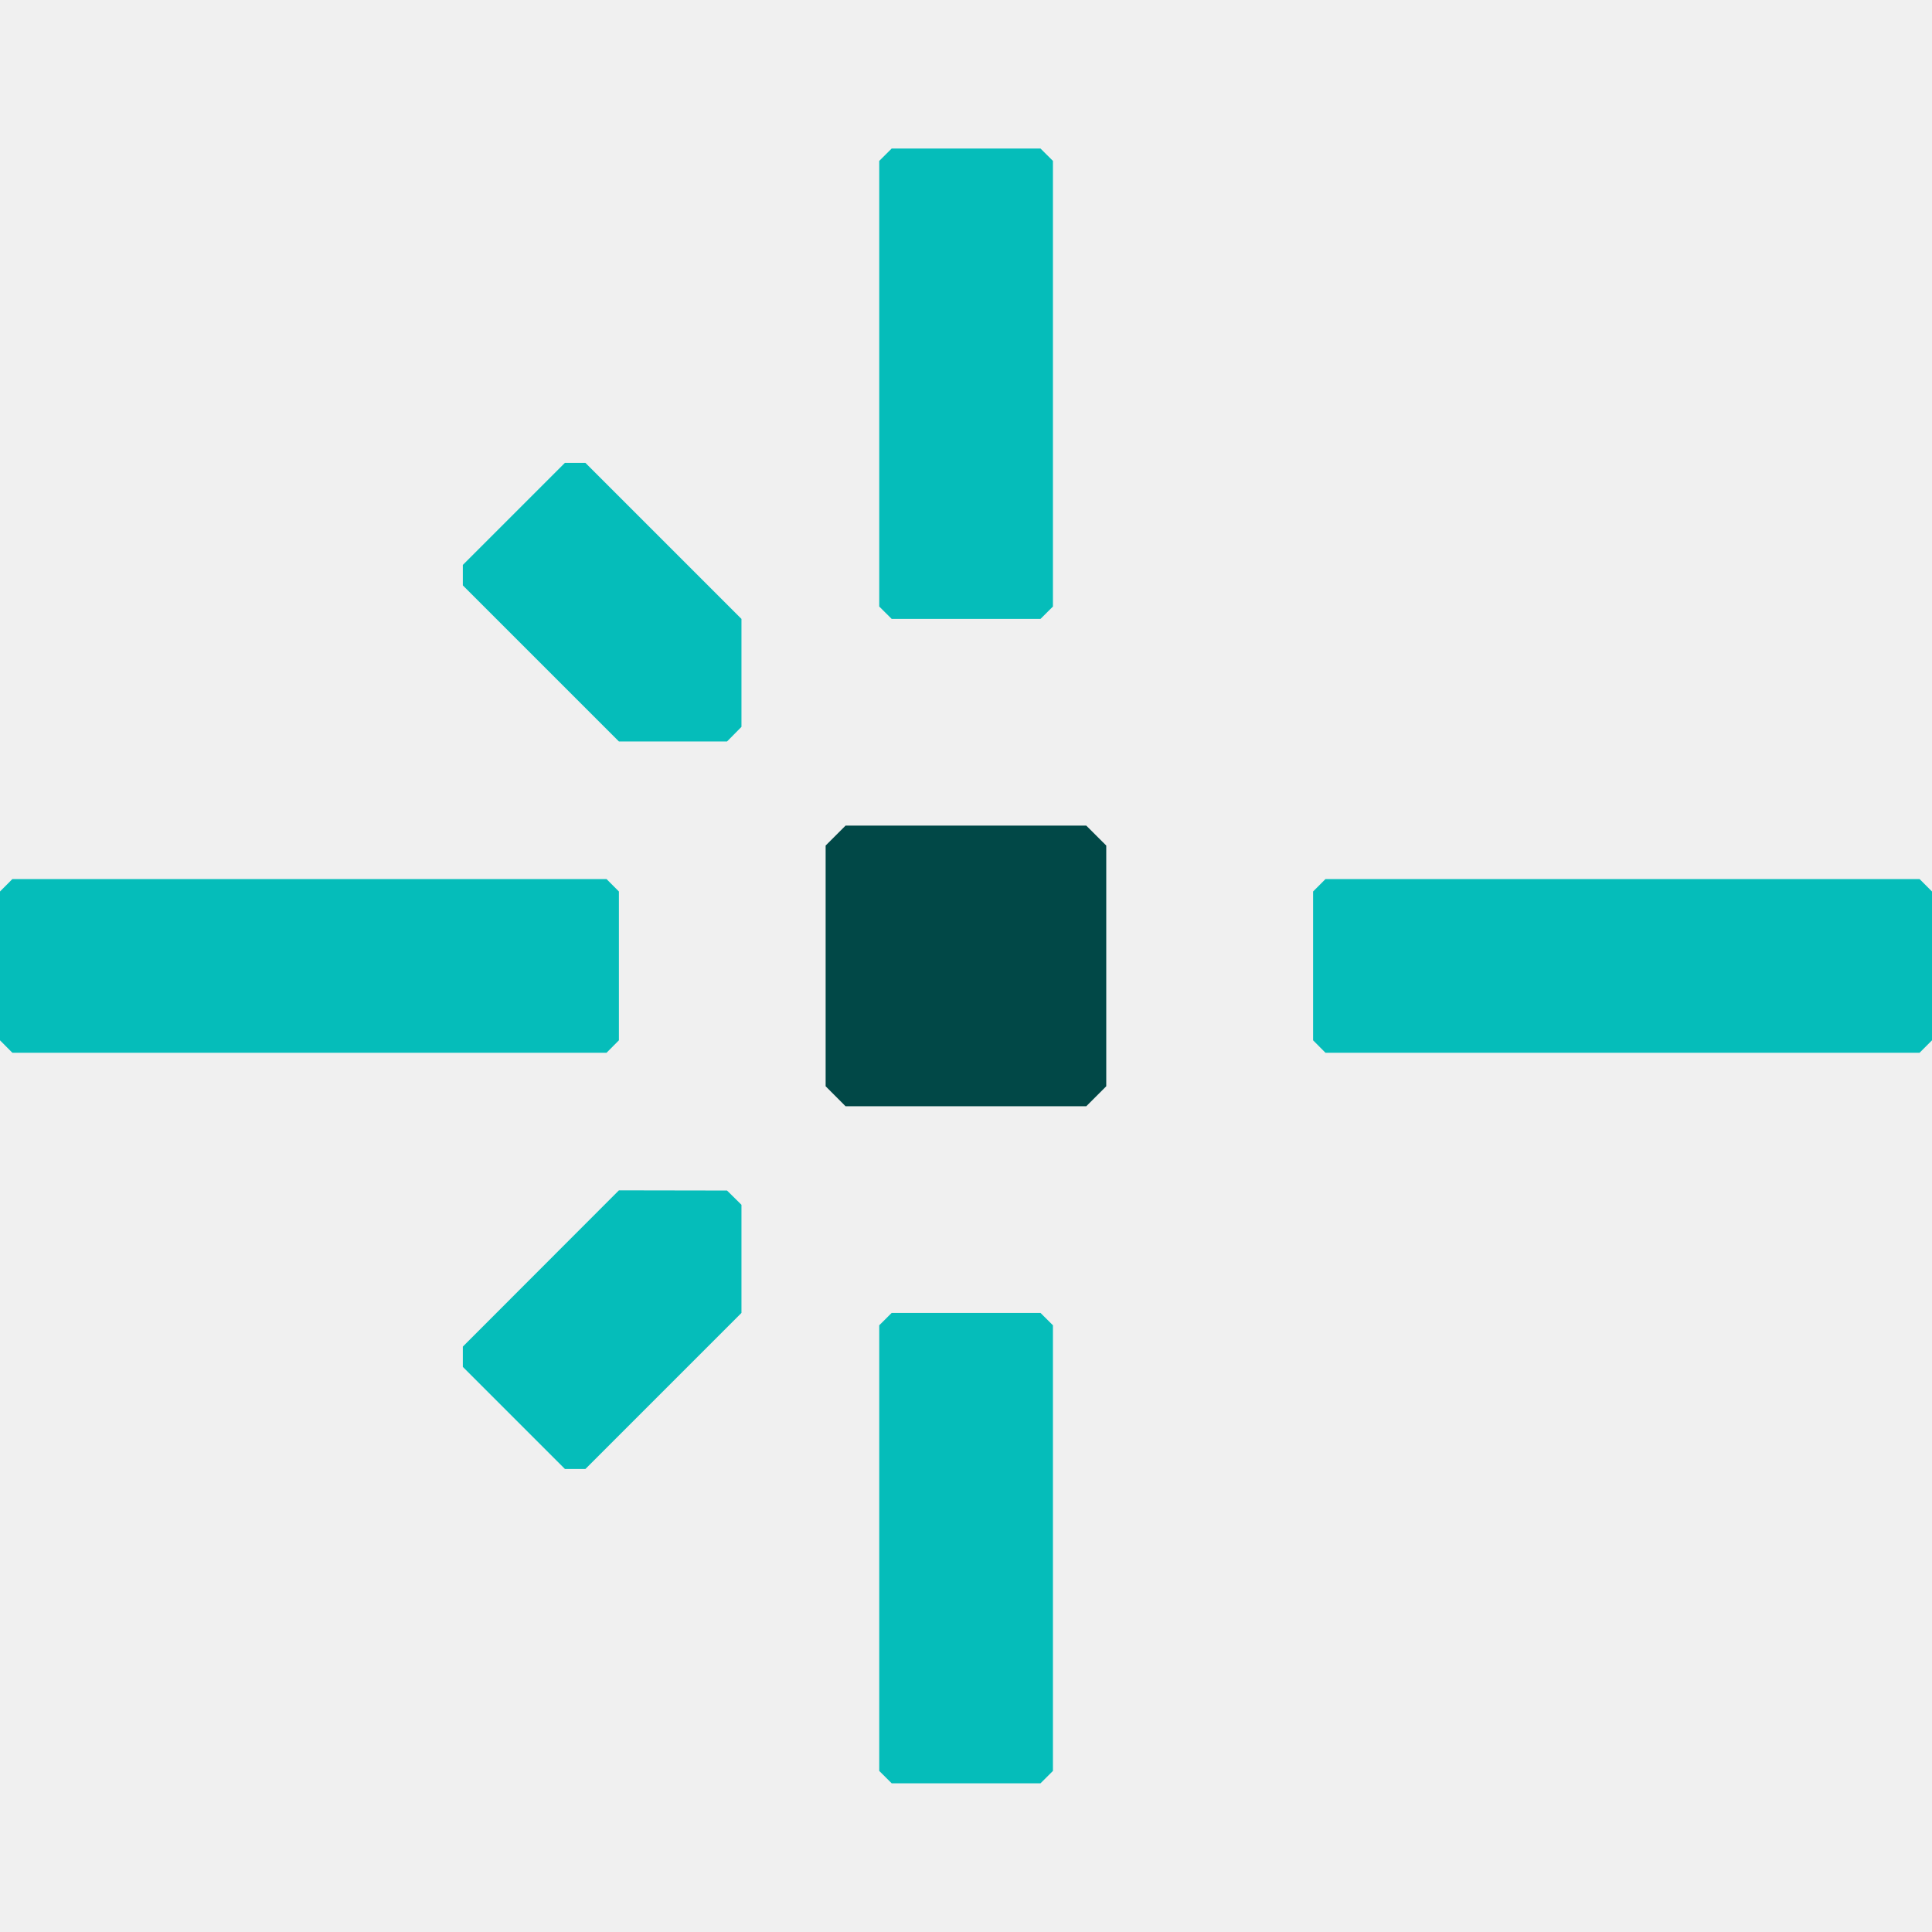
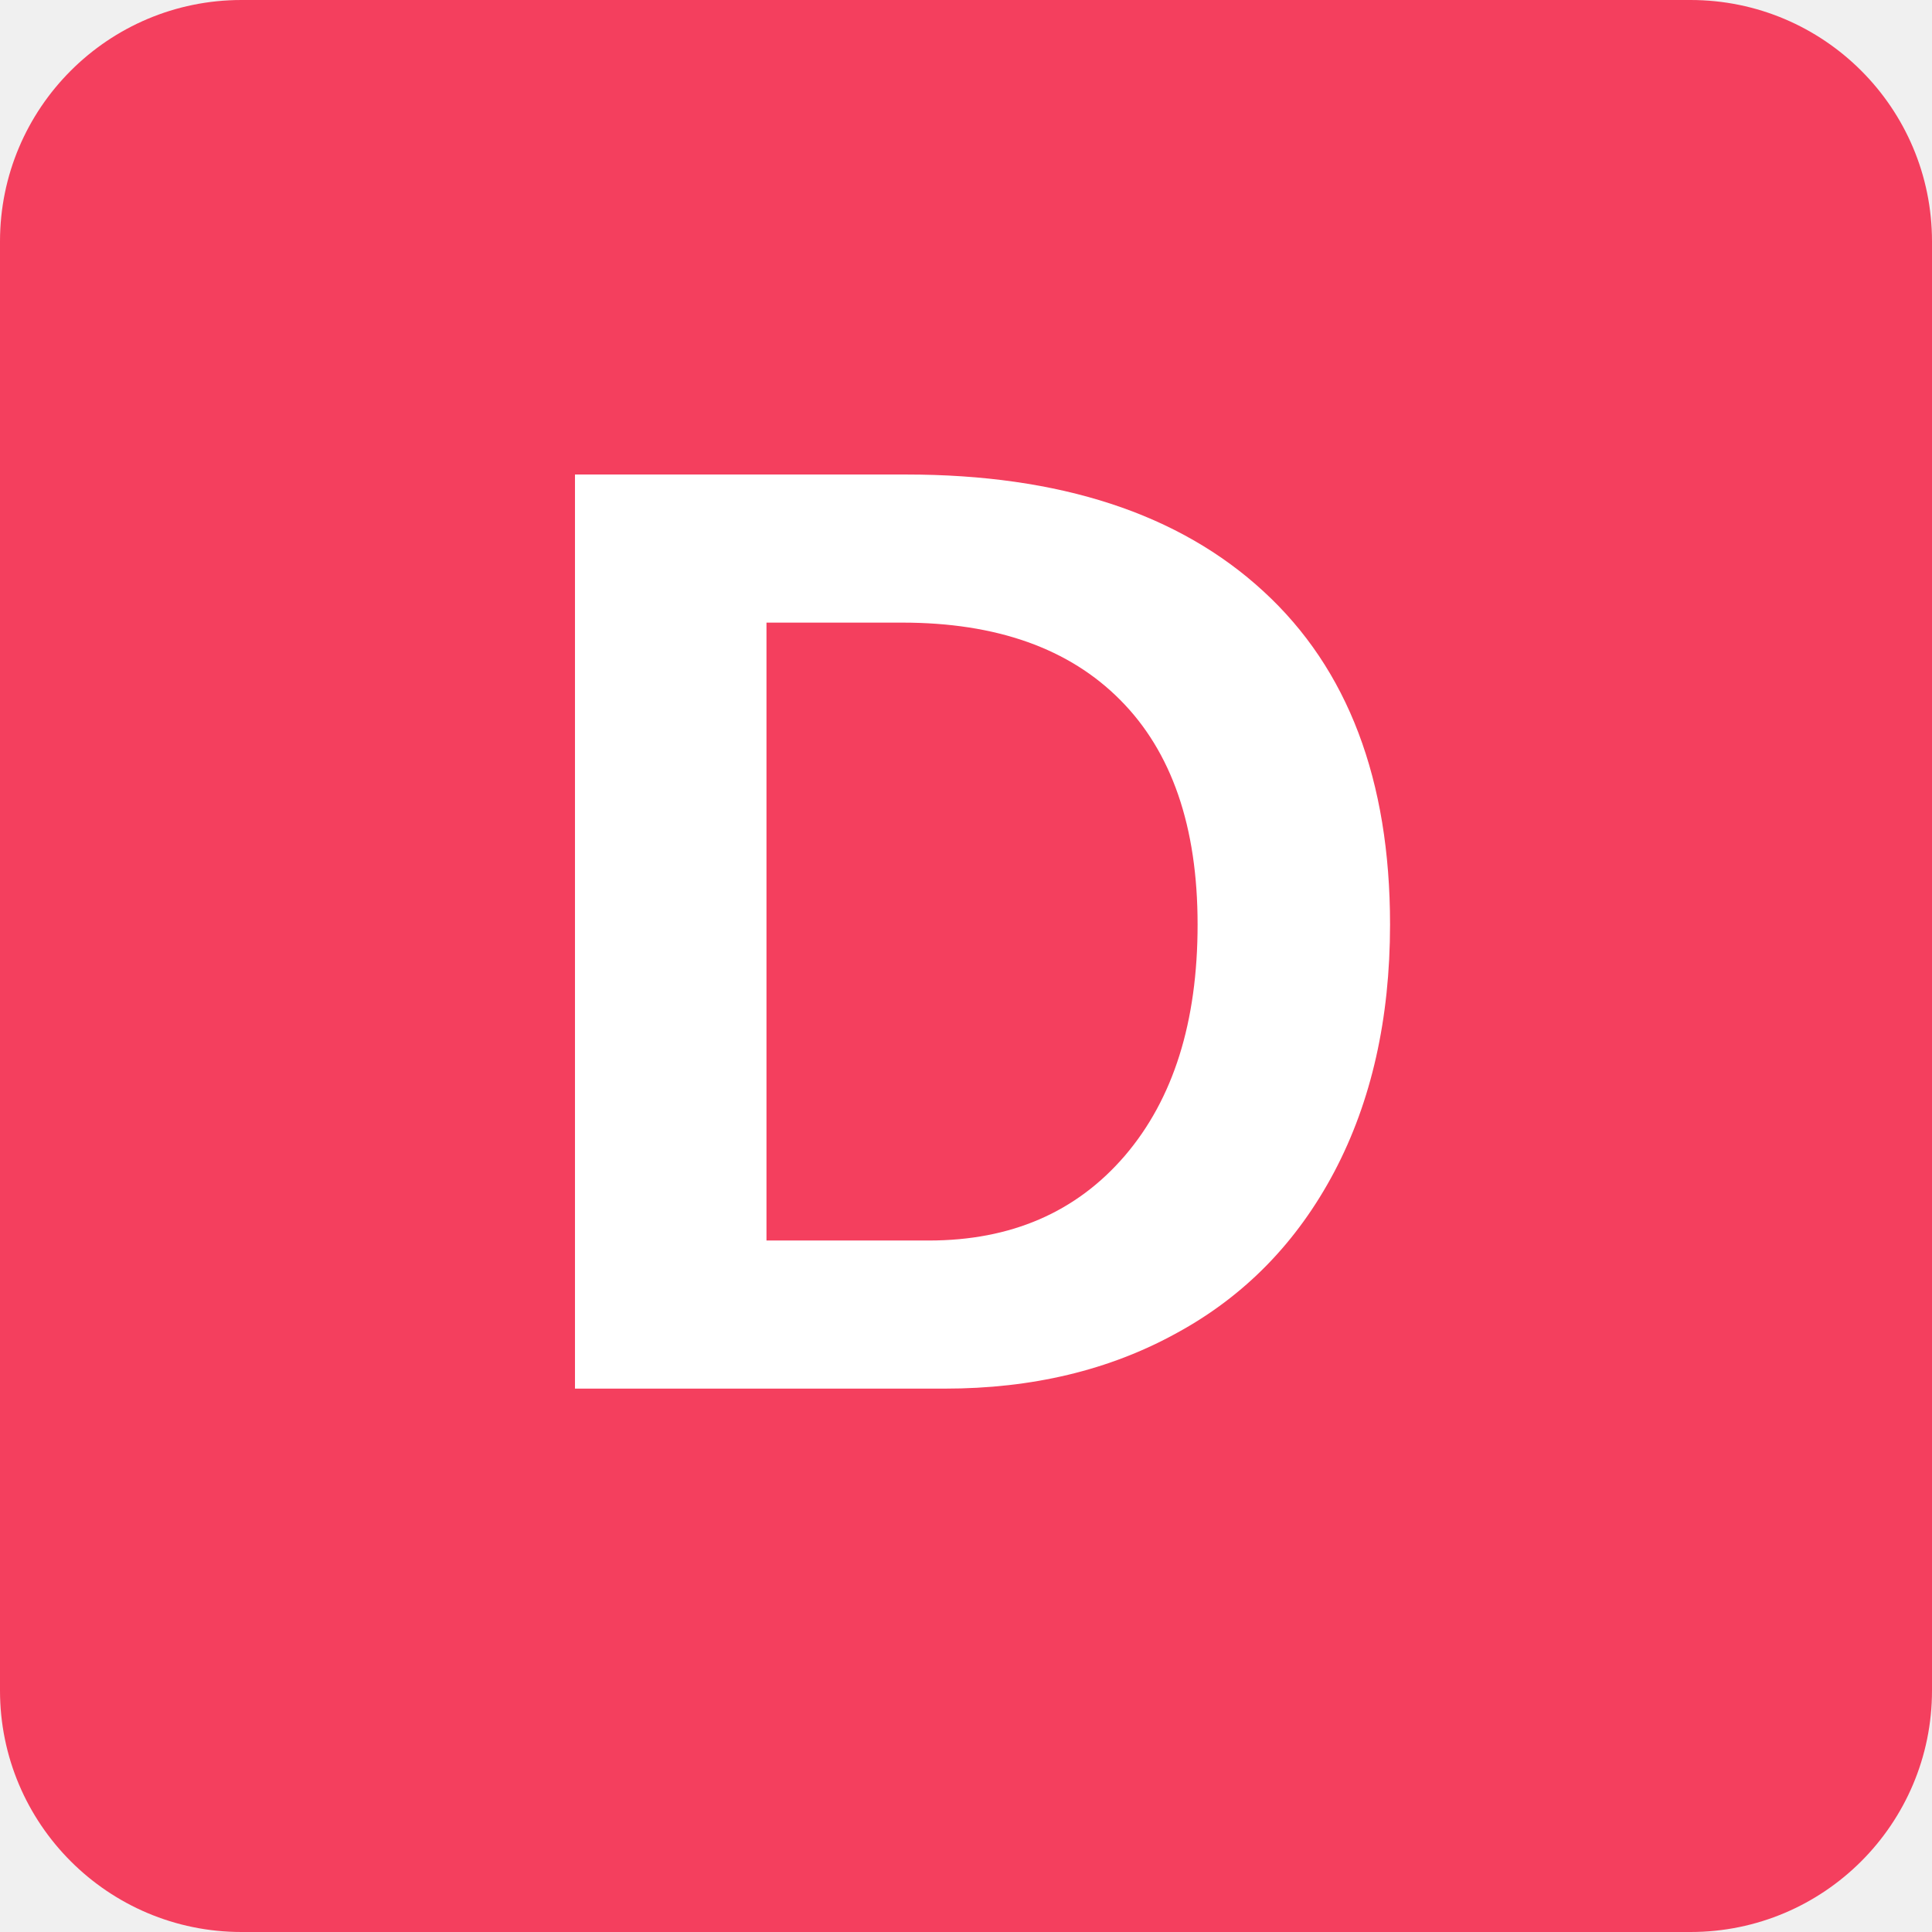
<svg xmlns="http://www.w3.org/2000/svg" width="32" height="32" viewBox="0 0 32 32" fill="none">
-   <style>
-     .favicon-center-dot {
-       fill: #014847;
-     }
- 
-     .favicon-lines {
-       fill: #05BDBA;
-     }
- 
-     @media (prefers-color-scheme: dark) {
-       .favicon-center-dot {
-         fill: #fff;
-       }
- 
-       .favicon-lines {
-         fill: #05BDBA;
-       }
-     }
-   </style>
-   <path class="favicon-center-dot" stroke="none" d="M17.992 18.323H14.005L13.675 17.992V14.005L14.005 13.675H17.992L18.323 14.005V17.992L17.992 18.323Z" />
-   <g class="favicon-lines" stroke="none">
-     <path d="M9.696 24.331H9.357L7.666 22.64V22.304L10.251 19.716L12.042 19.719L12.281 19.955V21.746L9.696 24.331Z" />
-     <path d="M7.666 9.696V9.357L9.357 7.666H9.696L12.281 10.251V12.039L12.042 12.281H10.251L7.666 9.696Z" />
-     <path d="M10.046 17.437H0.205L0 17.231V14.766L0.205 14.56H10.046L10.251 14.766V17.231L10.046 17.437Z" />
-     <path d="M31.794 17.437H21.954L21.749 17.231V14.766L21.954 14.56H31.794L32 14.766V17.231L31.794 17.437Z" />
-     <path d="M14.563 10.046V2.665L14.769 2.46H17.234L17.44 2.665V10.046L17.234 10.251H14.769L14.563 10.046Z" />
-     <path d="M14.563 29.332V21.951L14.769 21.746H17.234L17.44 21.951V29.332L17.234 29.537H14.769L14.563 29.332Z" />
-   </g>
+   <rect width="32" height="32" rx="4" fill="#f43f5e" />
+   <text x="16" y="23" text-anchor="middle" font-family="Arial, sans-serif" font-weight="900" font-size="22" fill="white">D</text>
</svg>
